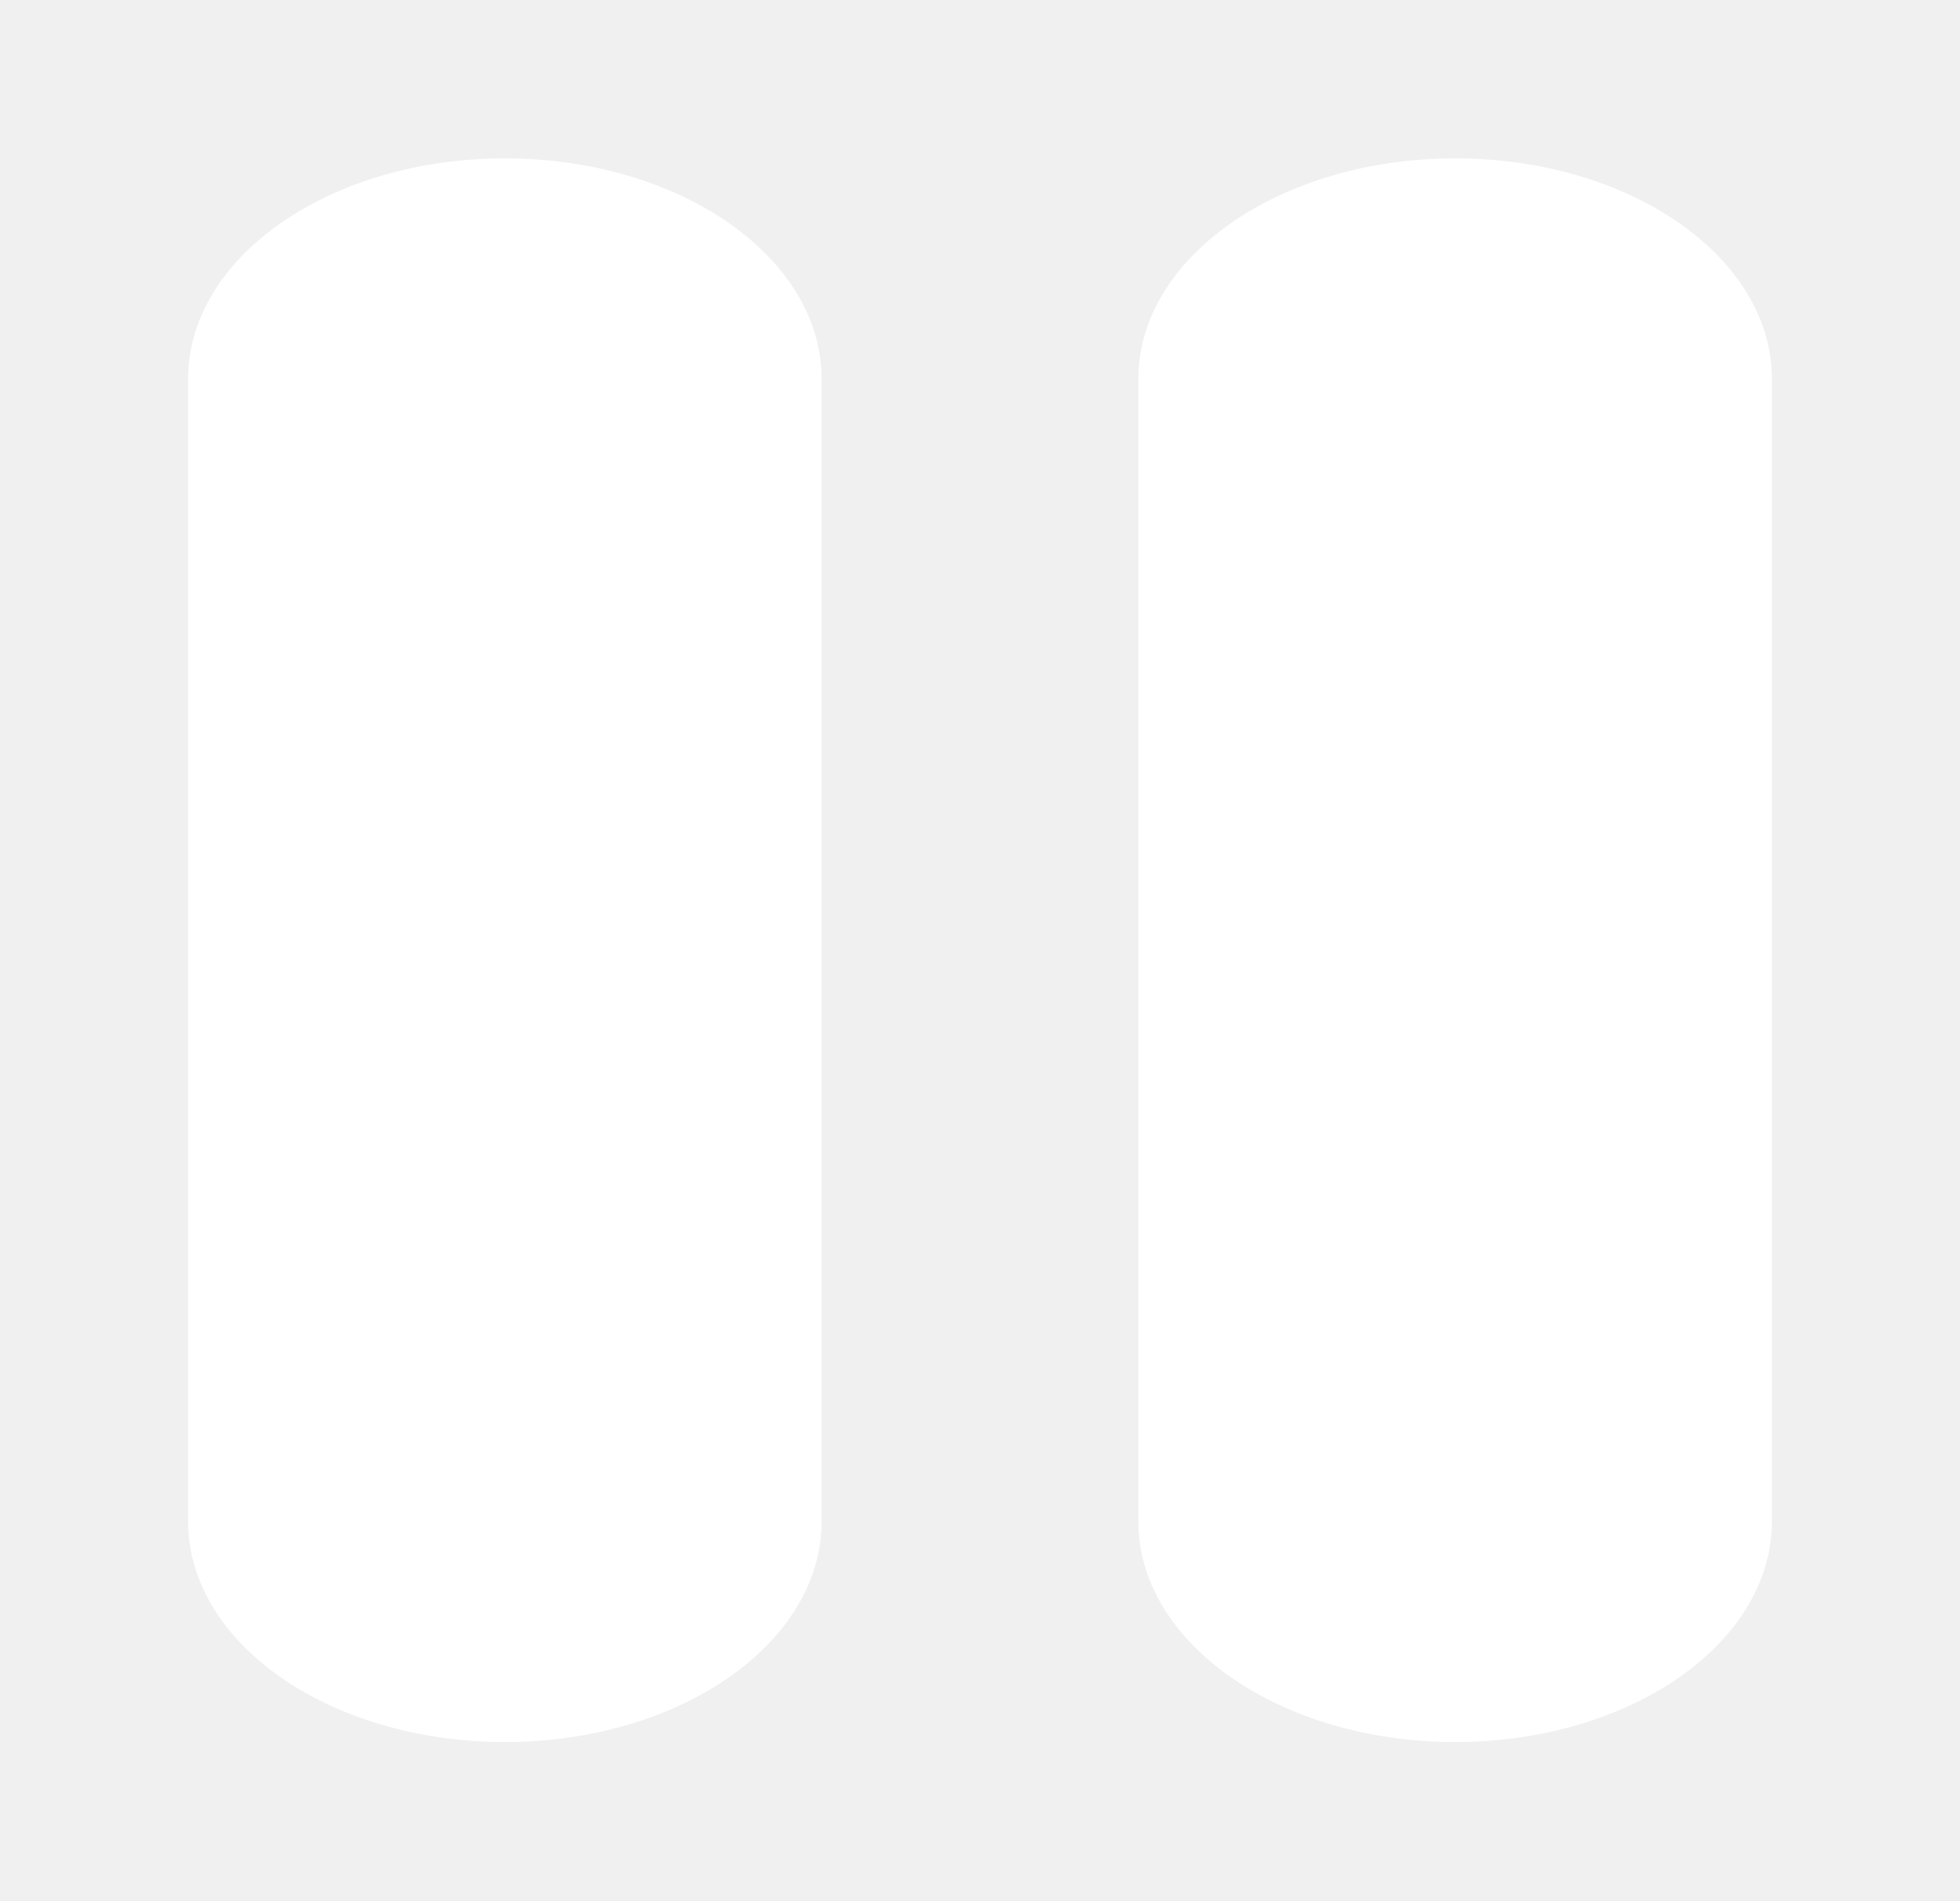
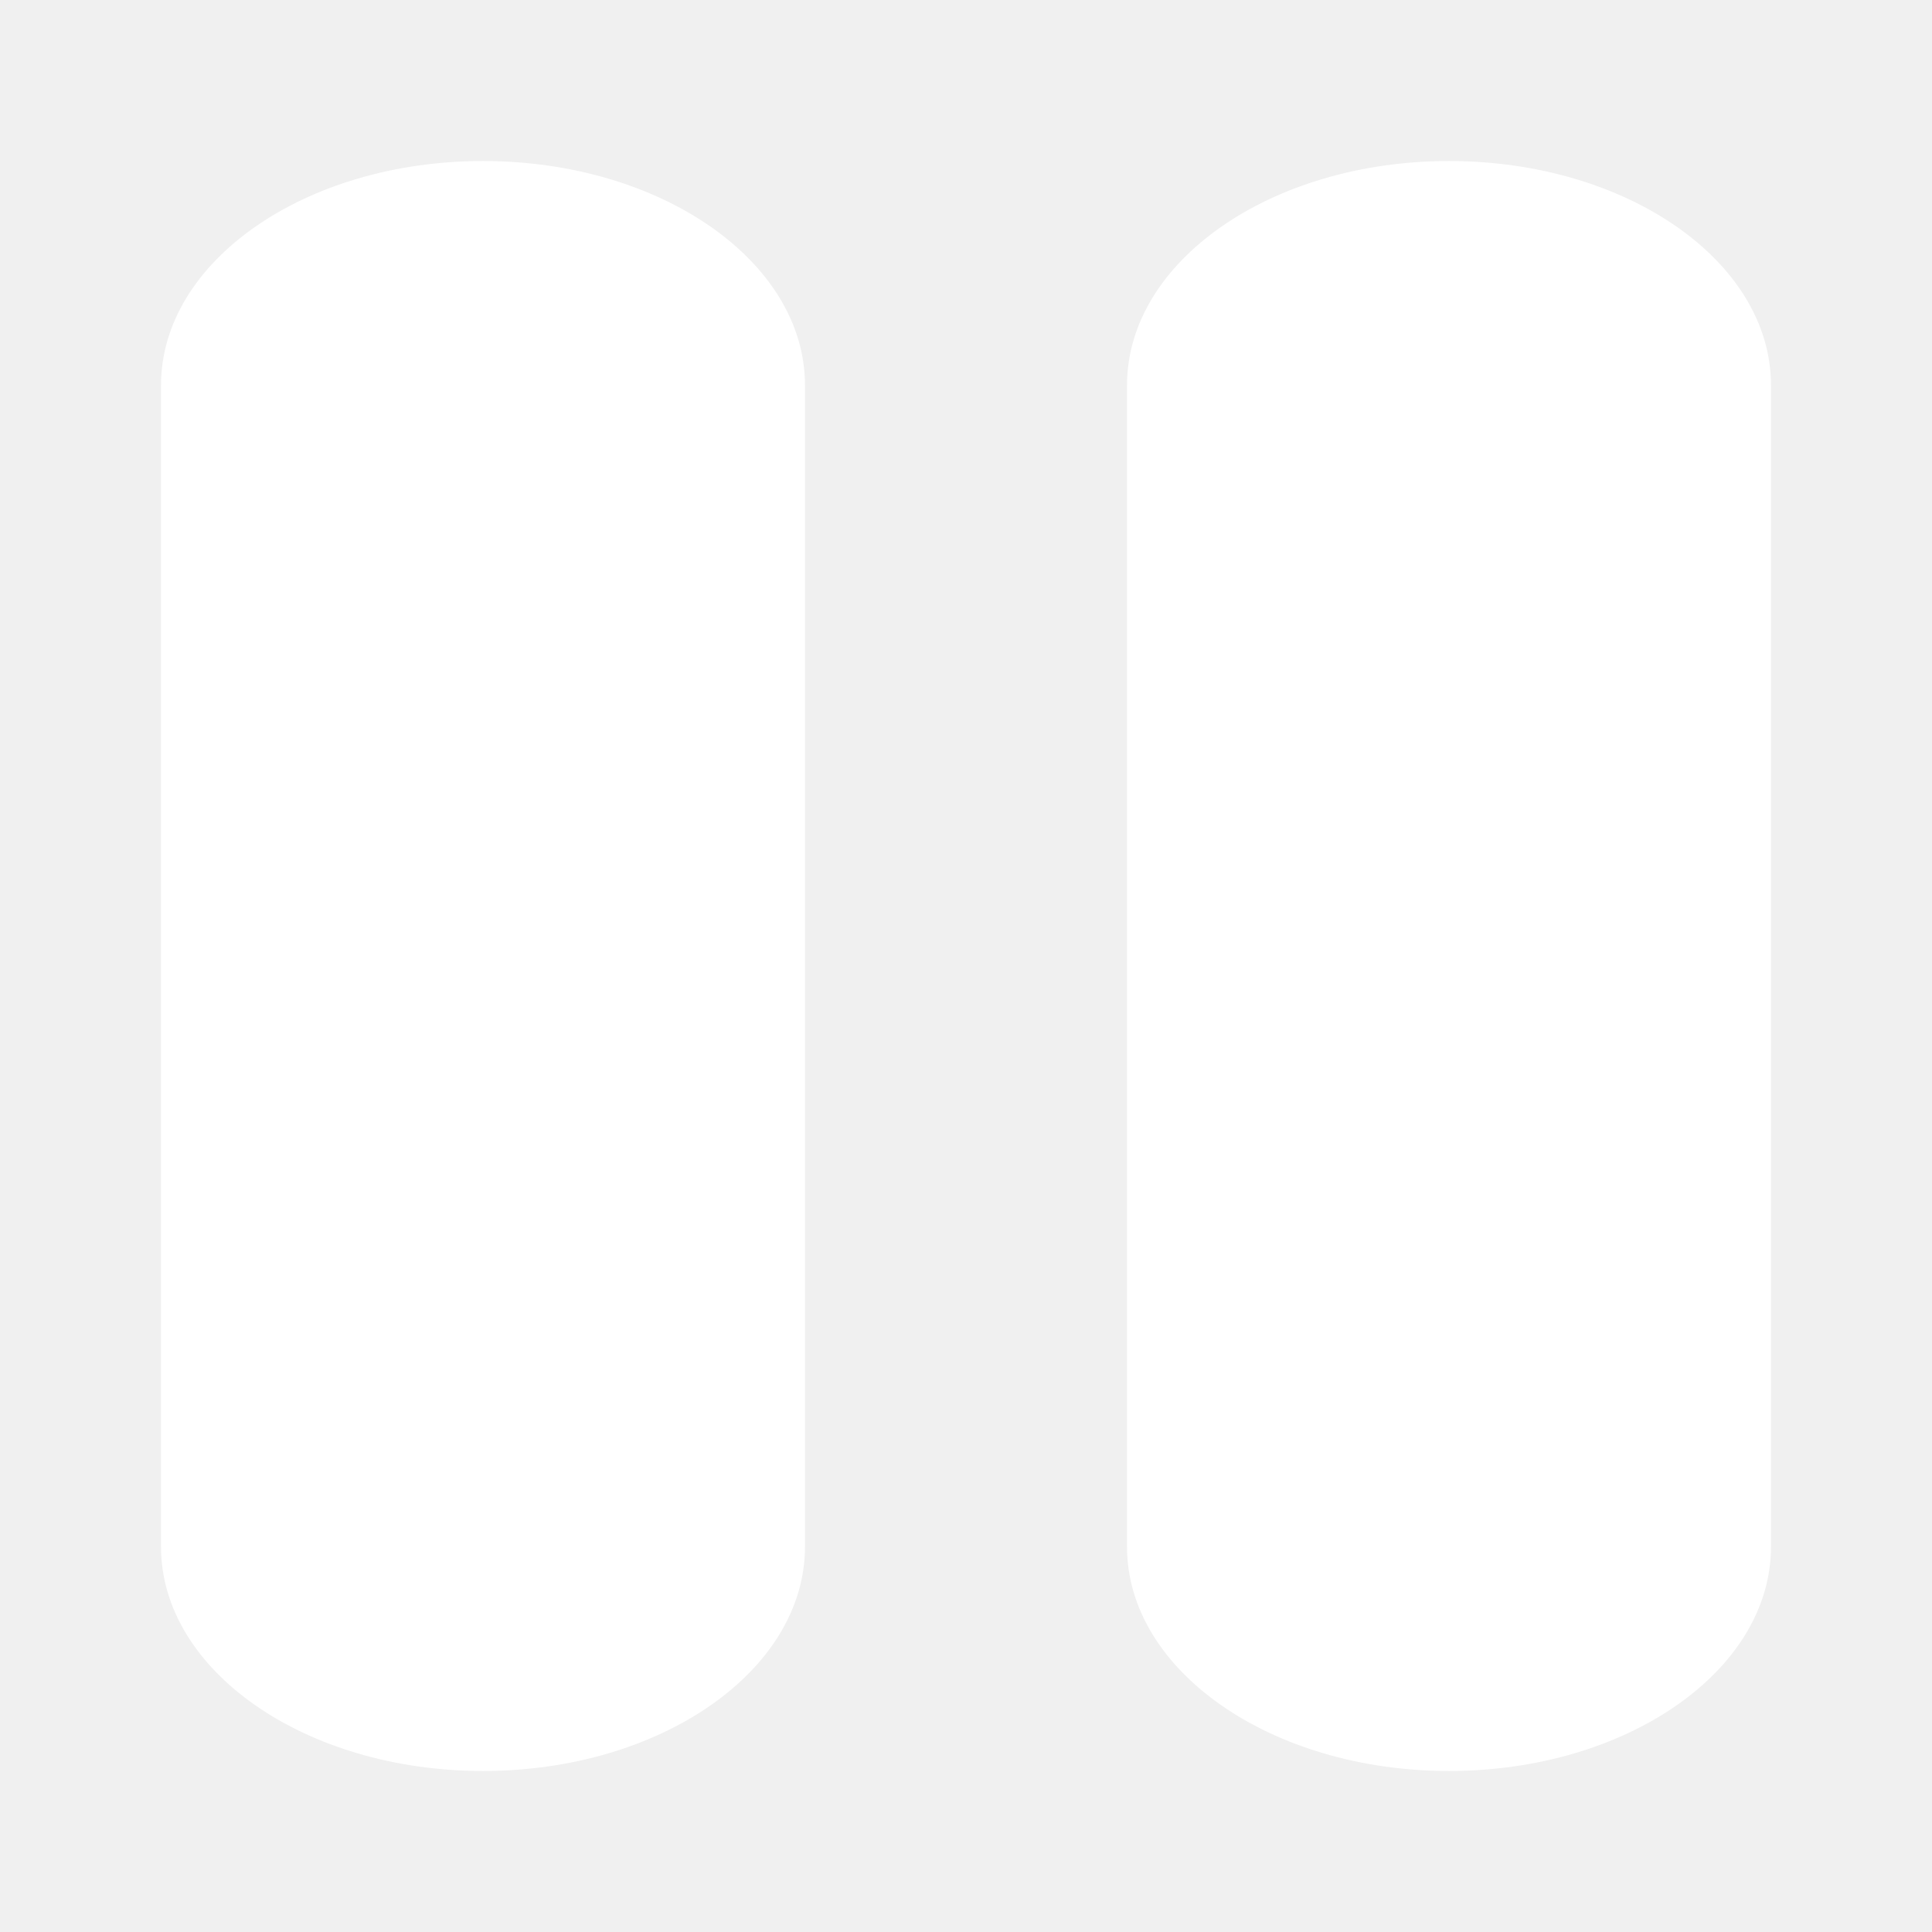
- <svg xmlns="http://www.w3.org/2000/svg" width="33" height="32" viewBox="0 0 33 32" fill="none">
-   <path fill-rule="evenodd" clip-rule="evenodd" d="M8.5 29.333C11.445 29.333 13.833 27.67 13.833 25.619V6.381C13.833 4.33 11.445 2.667 8.5 2.667C5.554 2.667 3.167 4.33 3.167 6.381V25.619C3.167 27.67 5.554 29.333 8.5 29.333ZM24.5 29.333C27.445 29.333 29.833 27.67 29.833 25.619V6.381C29.833 4.33 27.445 2.667 24.5 2.667C21.555 2.667 19.167 4.33 19.166 6.381V25.619C19.166 27.67 21.555 29.333 24.5 29.333Z" fill="white" />
+ <svg xmlns="http://www.w3.org/2000/svg" width="32" height="32" viewBox="0 0 32 32" fill="none">
+   <path fill-rule="evenodd" clip-rule="evenodd" d="M8 29.333C10.945 29.333 13.333 27.67 13.333 25.619V6.381C13.333 4.33 10.945 2.667 8 2.667C5.055 2.667 2.667 4.33 2.667 6.381V25.619C2.667 27.67 5.055 29.333 8 29.333ZM24 29.333C26.945 29.333 29.333 27.67 29.333 25.619V6.381C29.333 4.33 26.945 2.667 24 2.667C21.055 2.667 18.668 4.33 18.667 6.381V25.619C18.667 27.67 21.055 29.333 24 29.333Z" fill="white" />
</svg>
